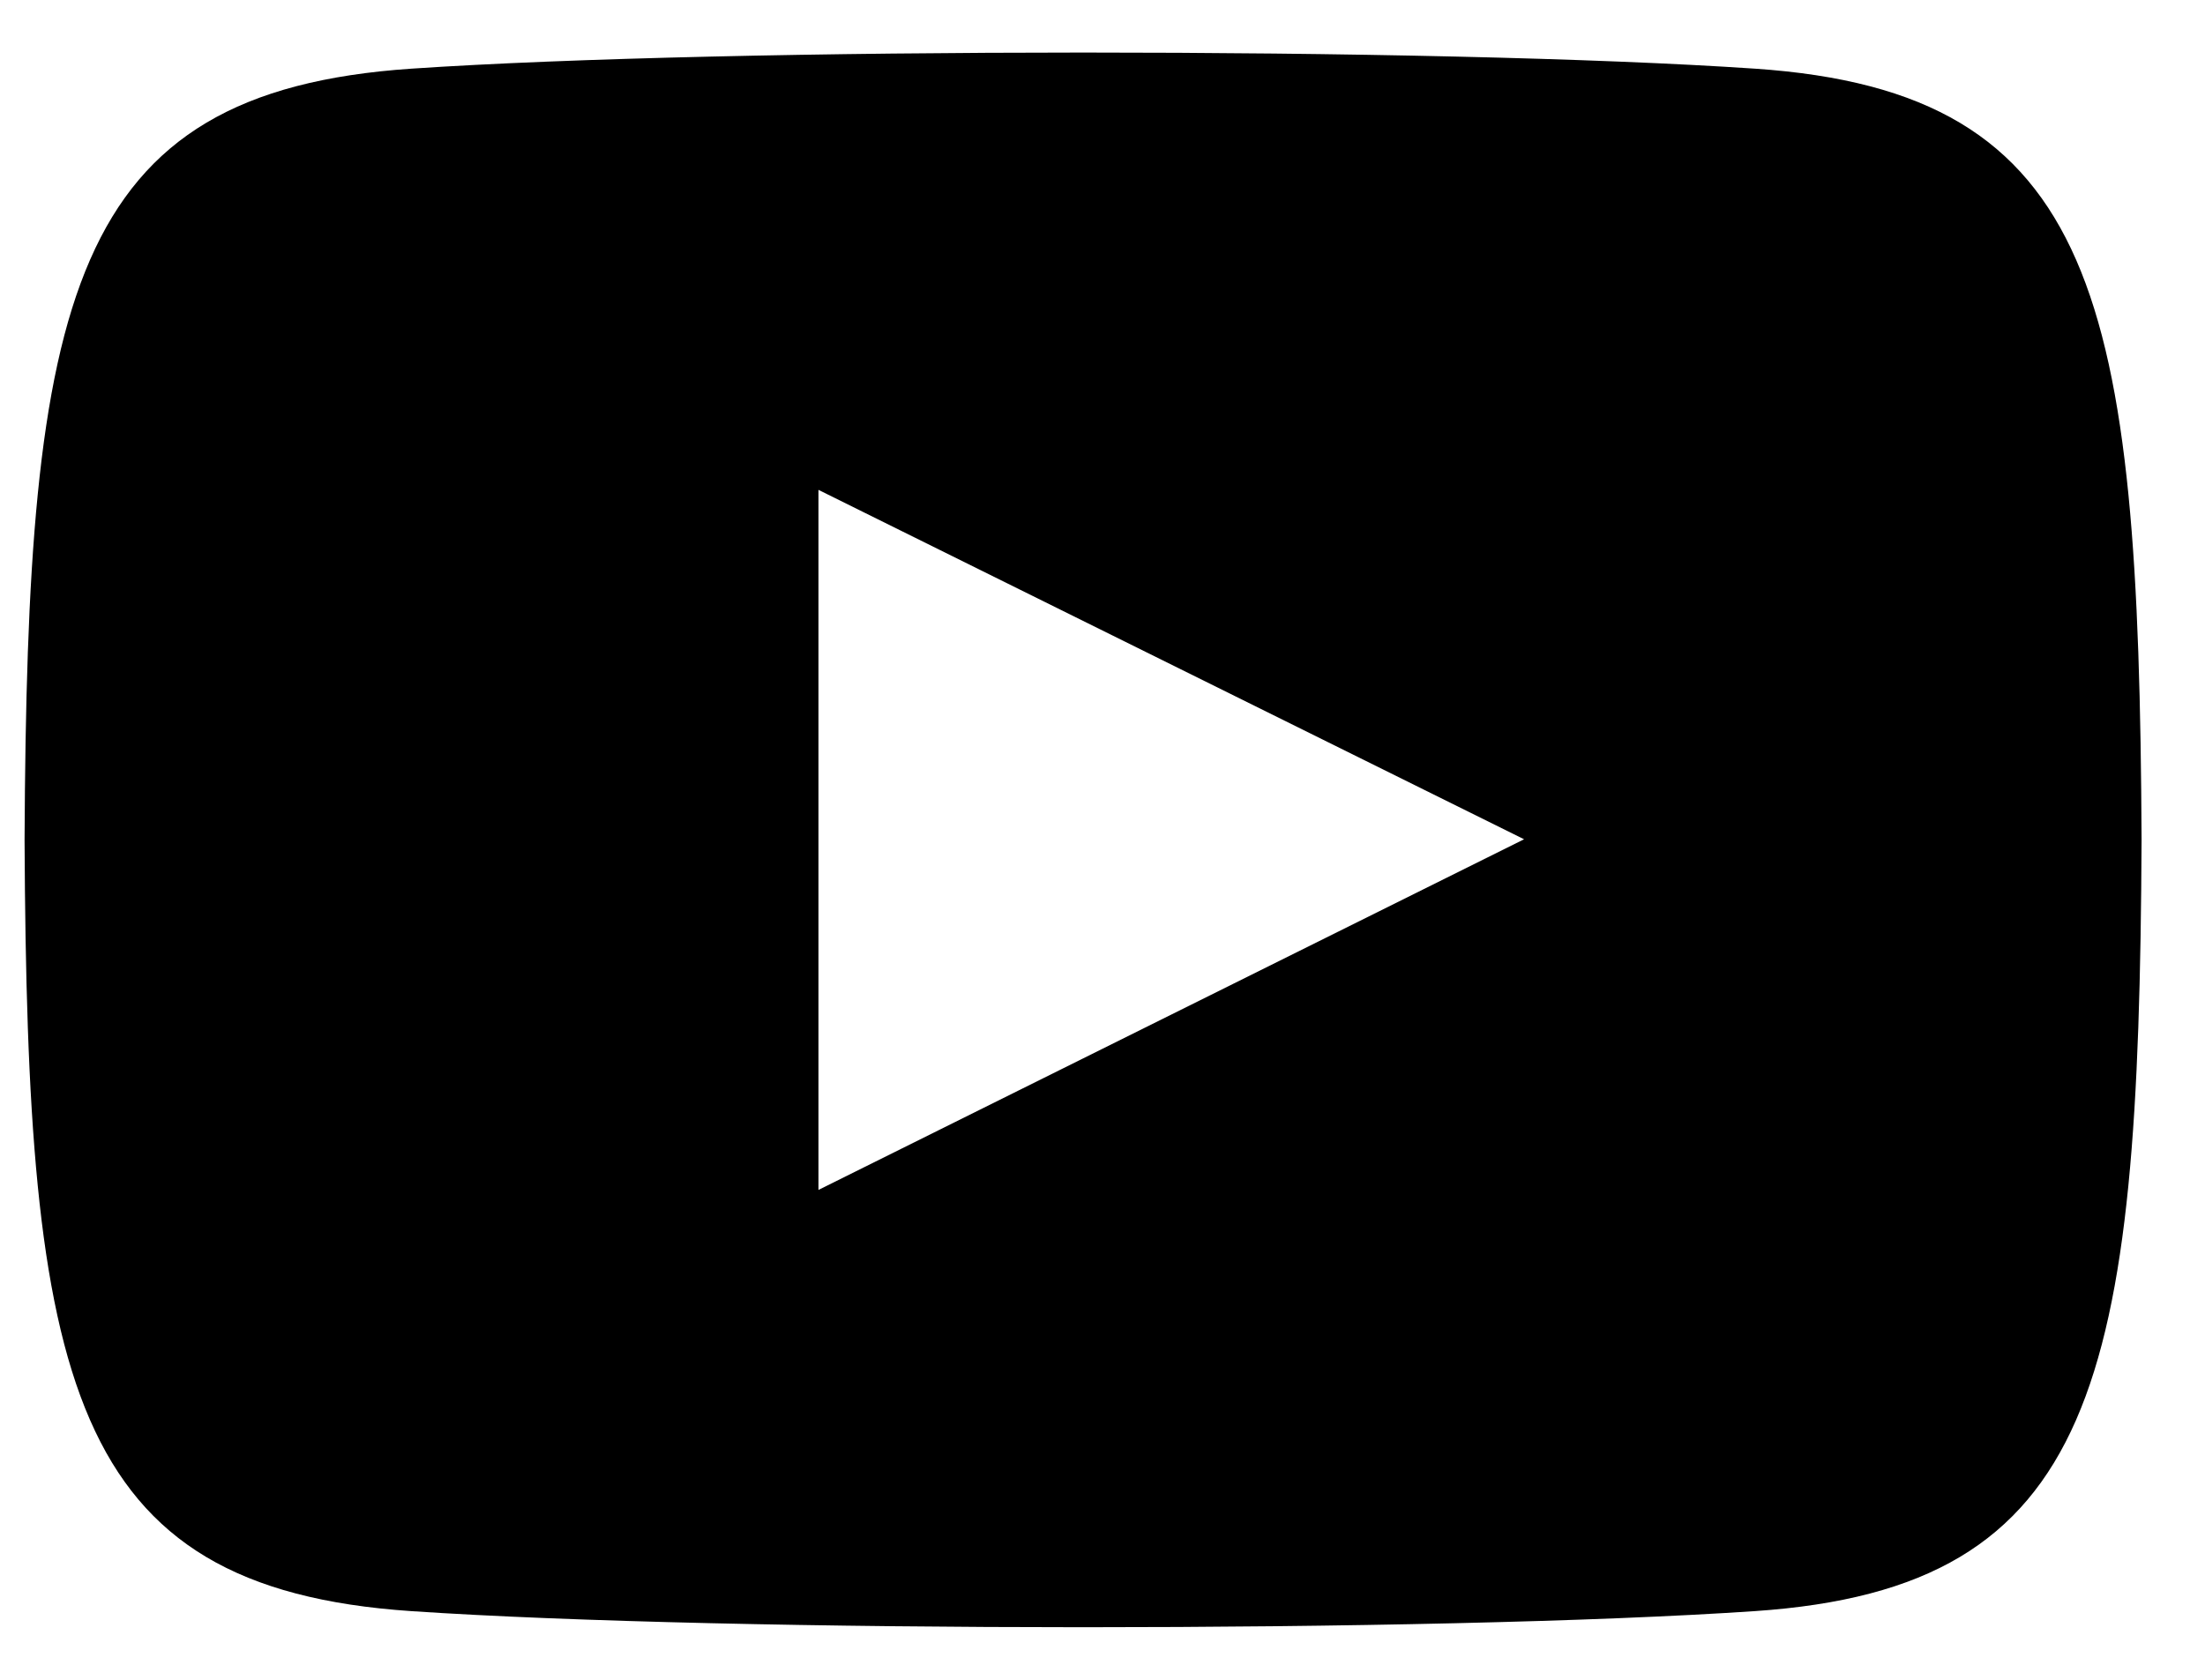
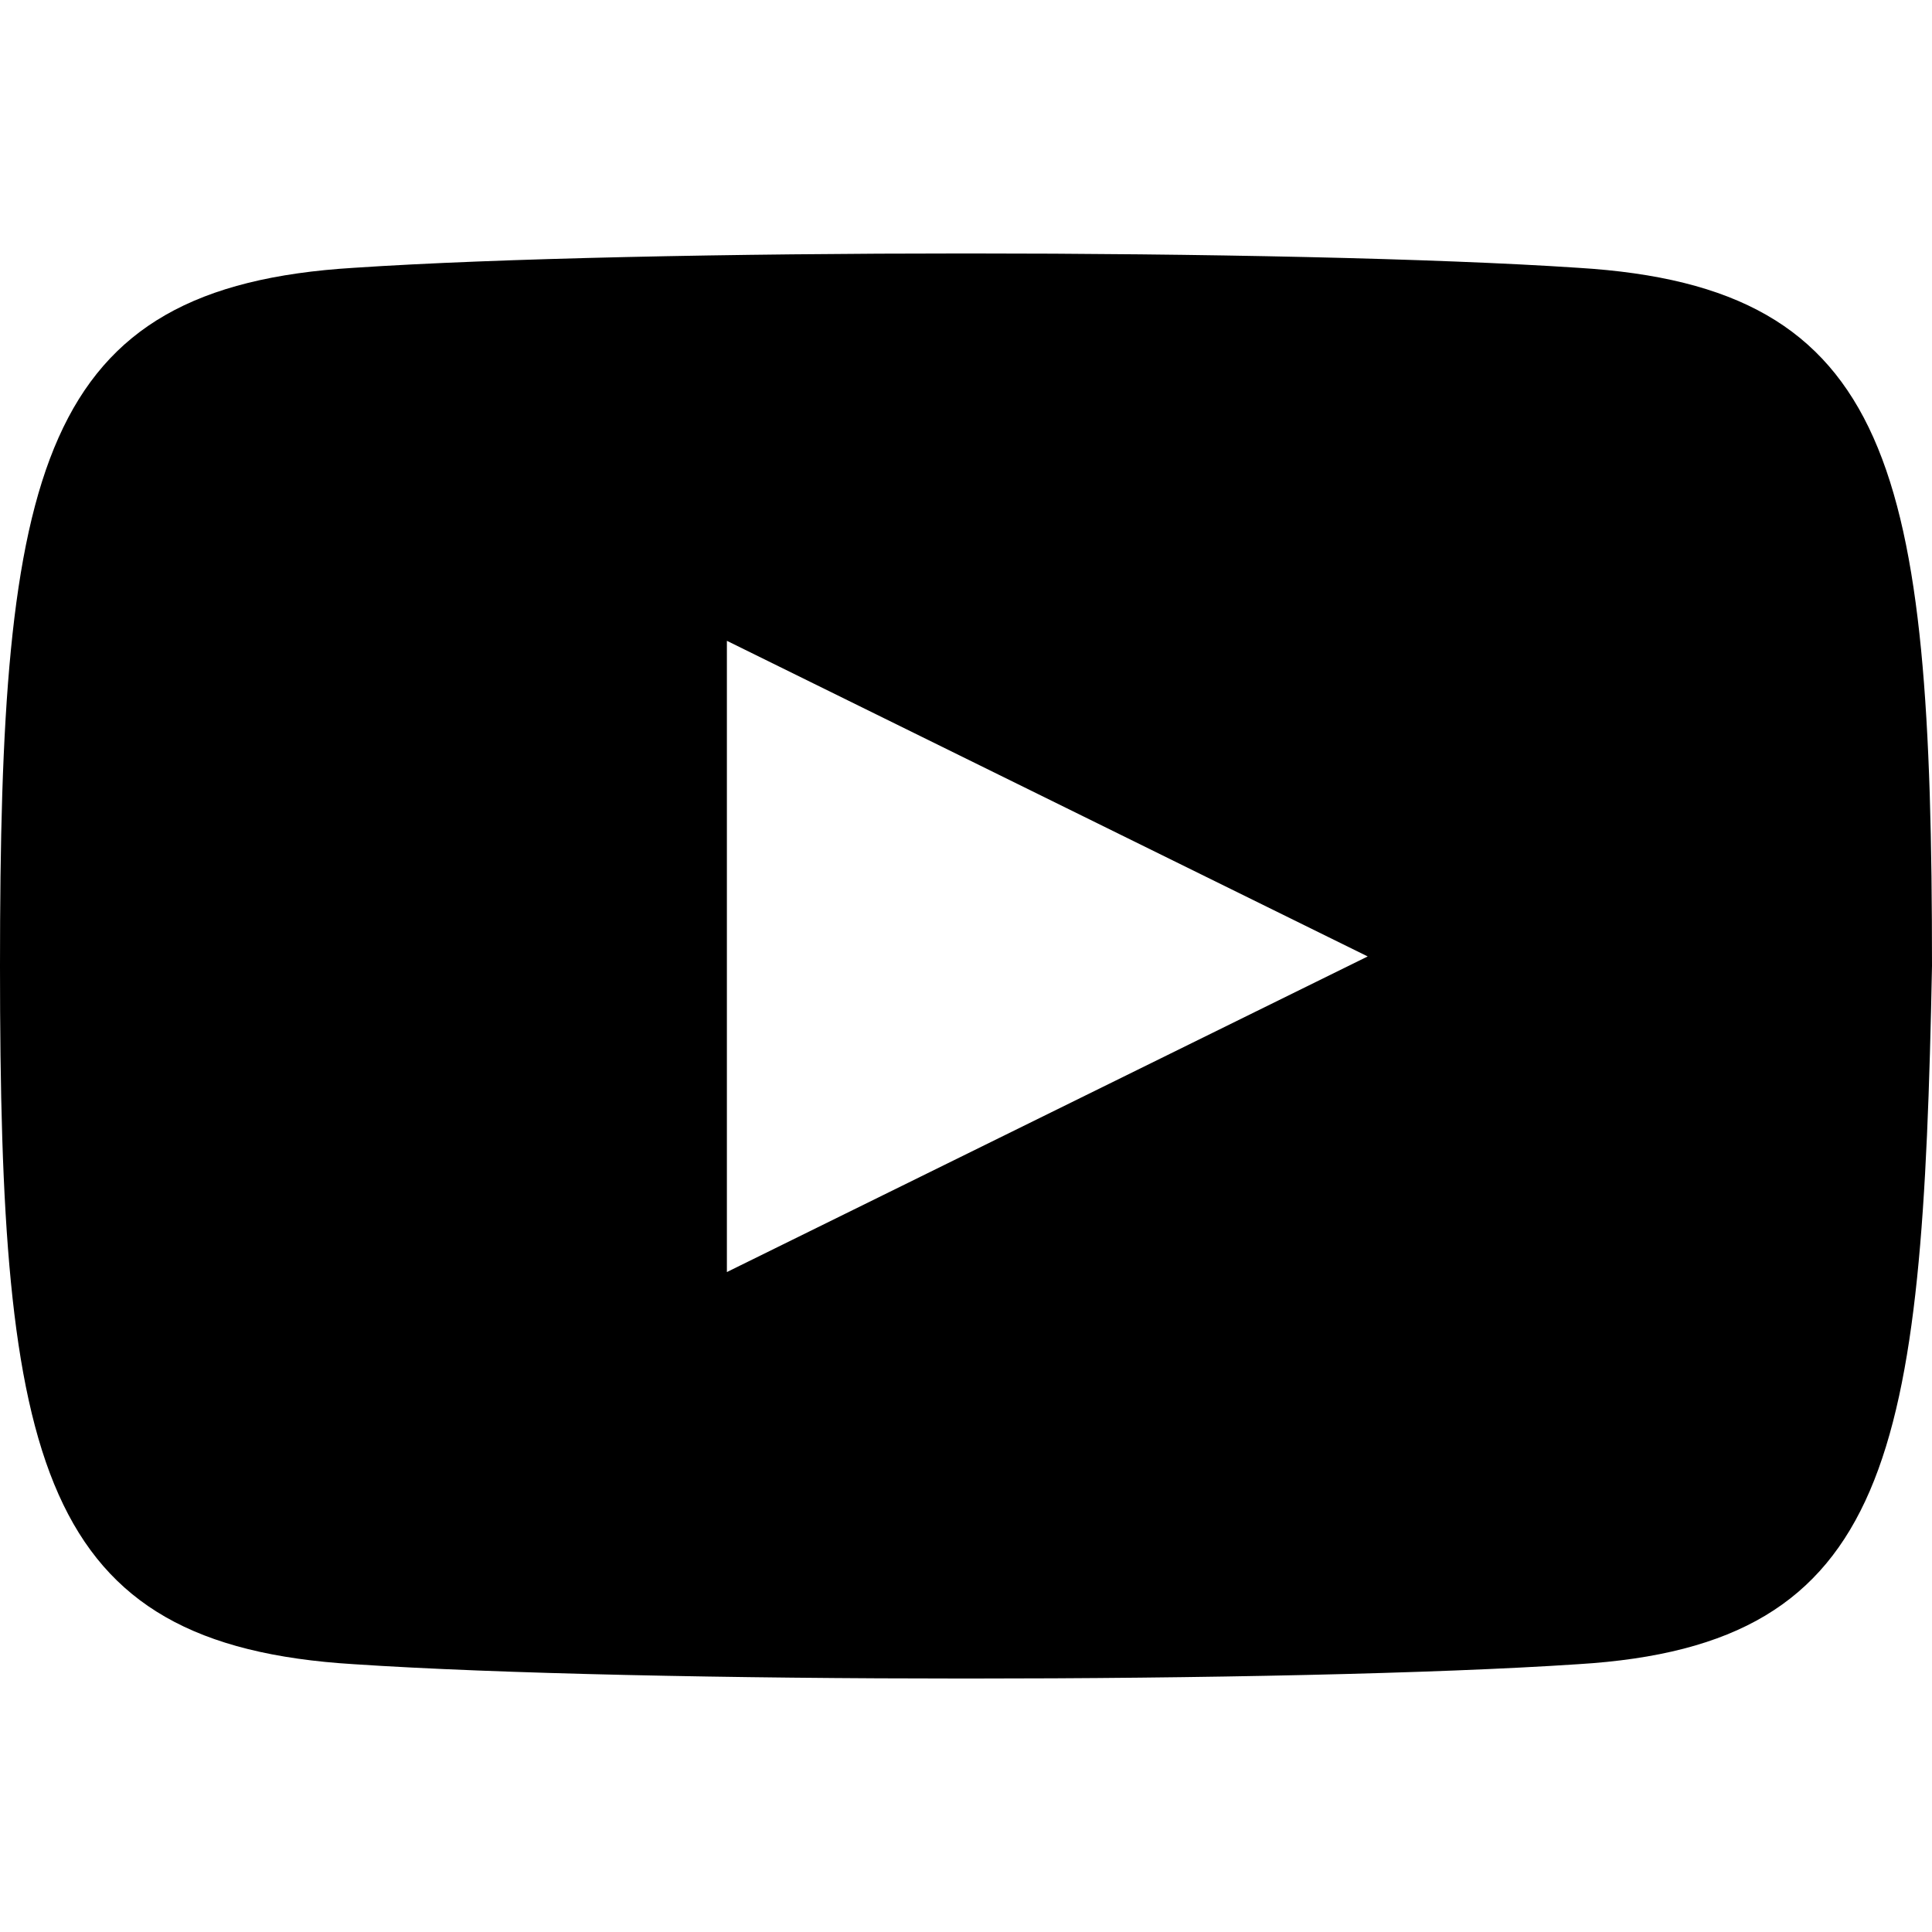
- <svg xmlns="http://www.w3.org/2000/svg" aria-hidden="true" version="1.1" viewBox="0 0 21 16">
-   <path d="M238.795 59.666L245.515 62.994L238.795 66.334ZM251.396 63C251.371 57.846 250.989 55.875 247.713 55.654C244.685 55.449 237.942 55.45 234.919 55.654C231.645 55.875 231.259 57.837 231.234 63C231.259 68.154 231.641 70.125 234.917 70.346C237.94 70.55 244.683 70.551 247.711 70.346C250.985 70.125 251.371 68.162 251.396 63Z " transform="matrix(1,0,0,1,-231,-55)" />
+ <svg xmlns="http://www.w3.org/2000/svg" aria-hidden="true" version="1.1" viewBox="0 0 20.2 20.2">
+   <path d="M7.6,6.7l6.7,3.3l-6.7,3.3V6.7z M20.2,10.1c0-5.2-0.4-7.1-3.7-7.3c-3-0.2-9.8-0.2-12.8,0C0.4,3,0,4.9,0,10.1 c0,5.2,0.4,7.1,3.7,7.3c3,0.2,9.8,0.2,12.8,0C19.8,17.2,20.1,15.2,20.2,10.1z" />
</svg>
